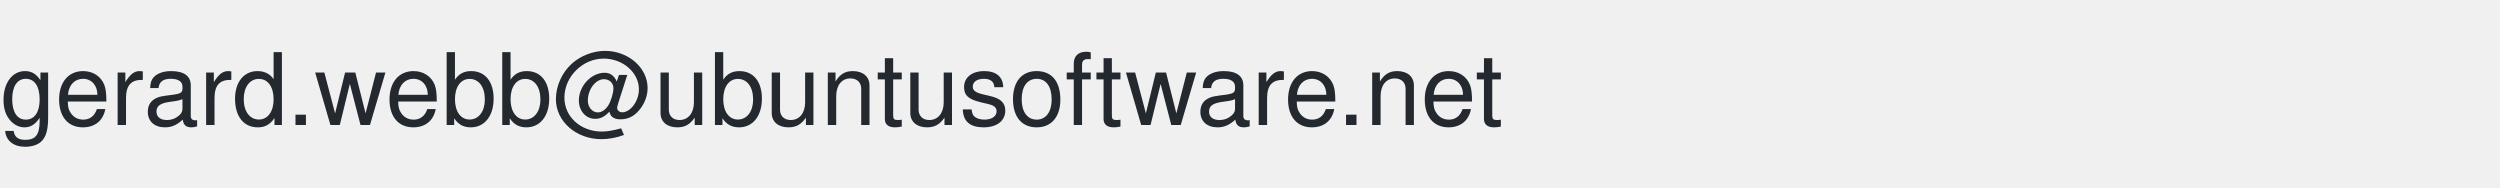
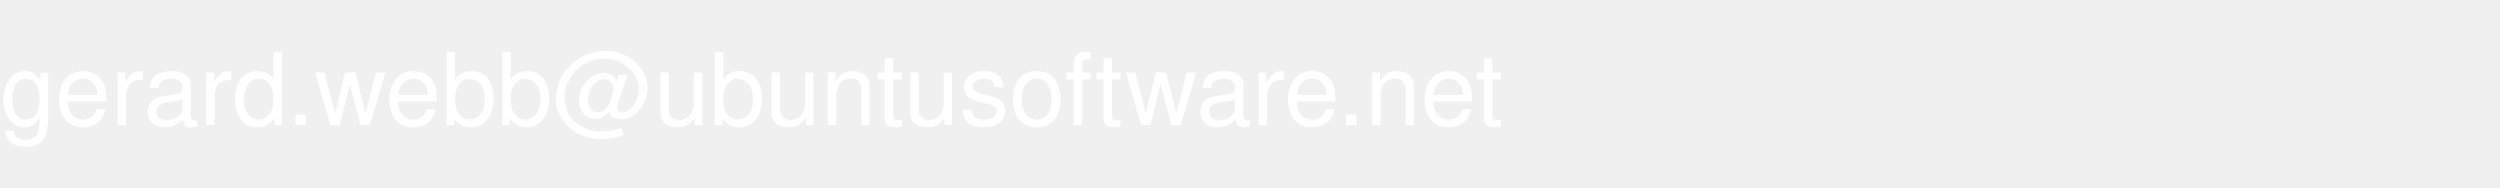
<svg xmlns="http://www.w3.org/2000/svg" width="400" height="30" viewBox="0 0 400 30">
  <style>
    .email-text {
      font-family: -apple-system, BlinkMacSystemFont, 'Segoe UI', Helvetica, Arial, sans-serif;
      font-size: 16px;
-       fill: #24292f;
-     }
-     @media (prefers-color-scheme: dark) {
-       .email-text {
-         fill: #c9d1d9;
-       }
+       fill: #ffffff;
    }
  </style>
  <text x="0" y="20" class="email-text">gerard.webb@ubuntusoftware.net</text>
</svg>
